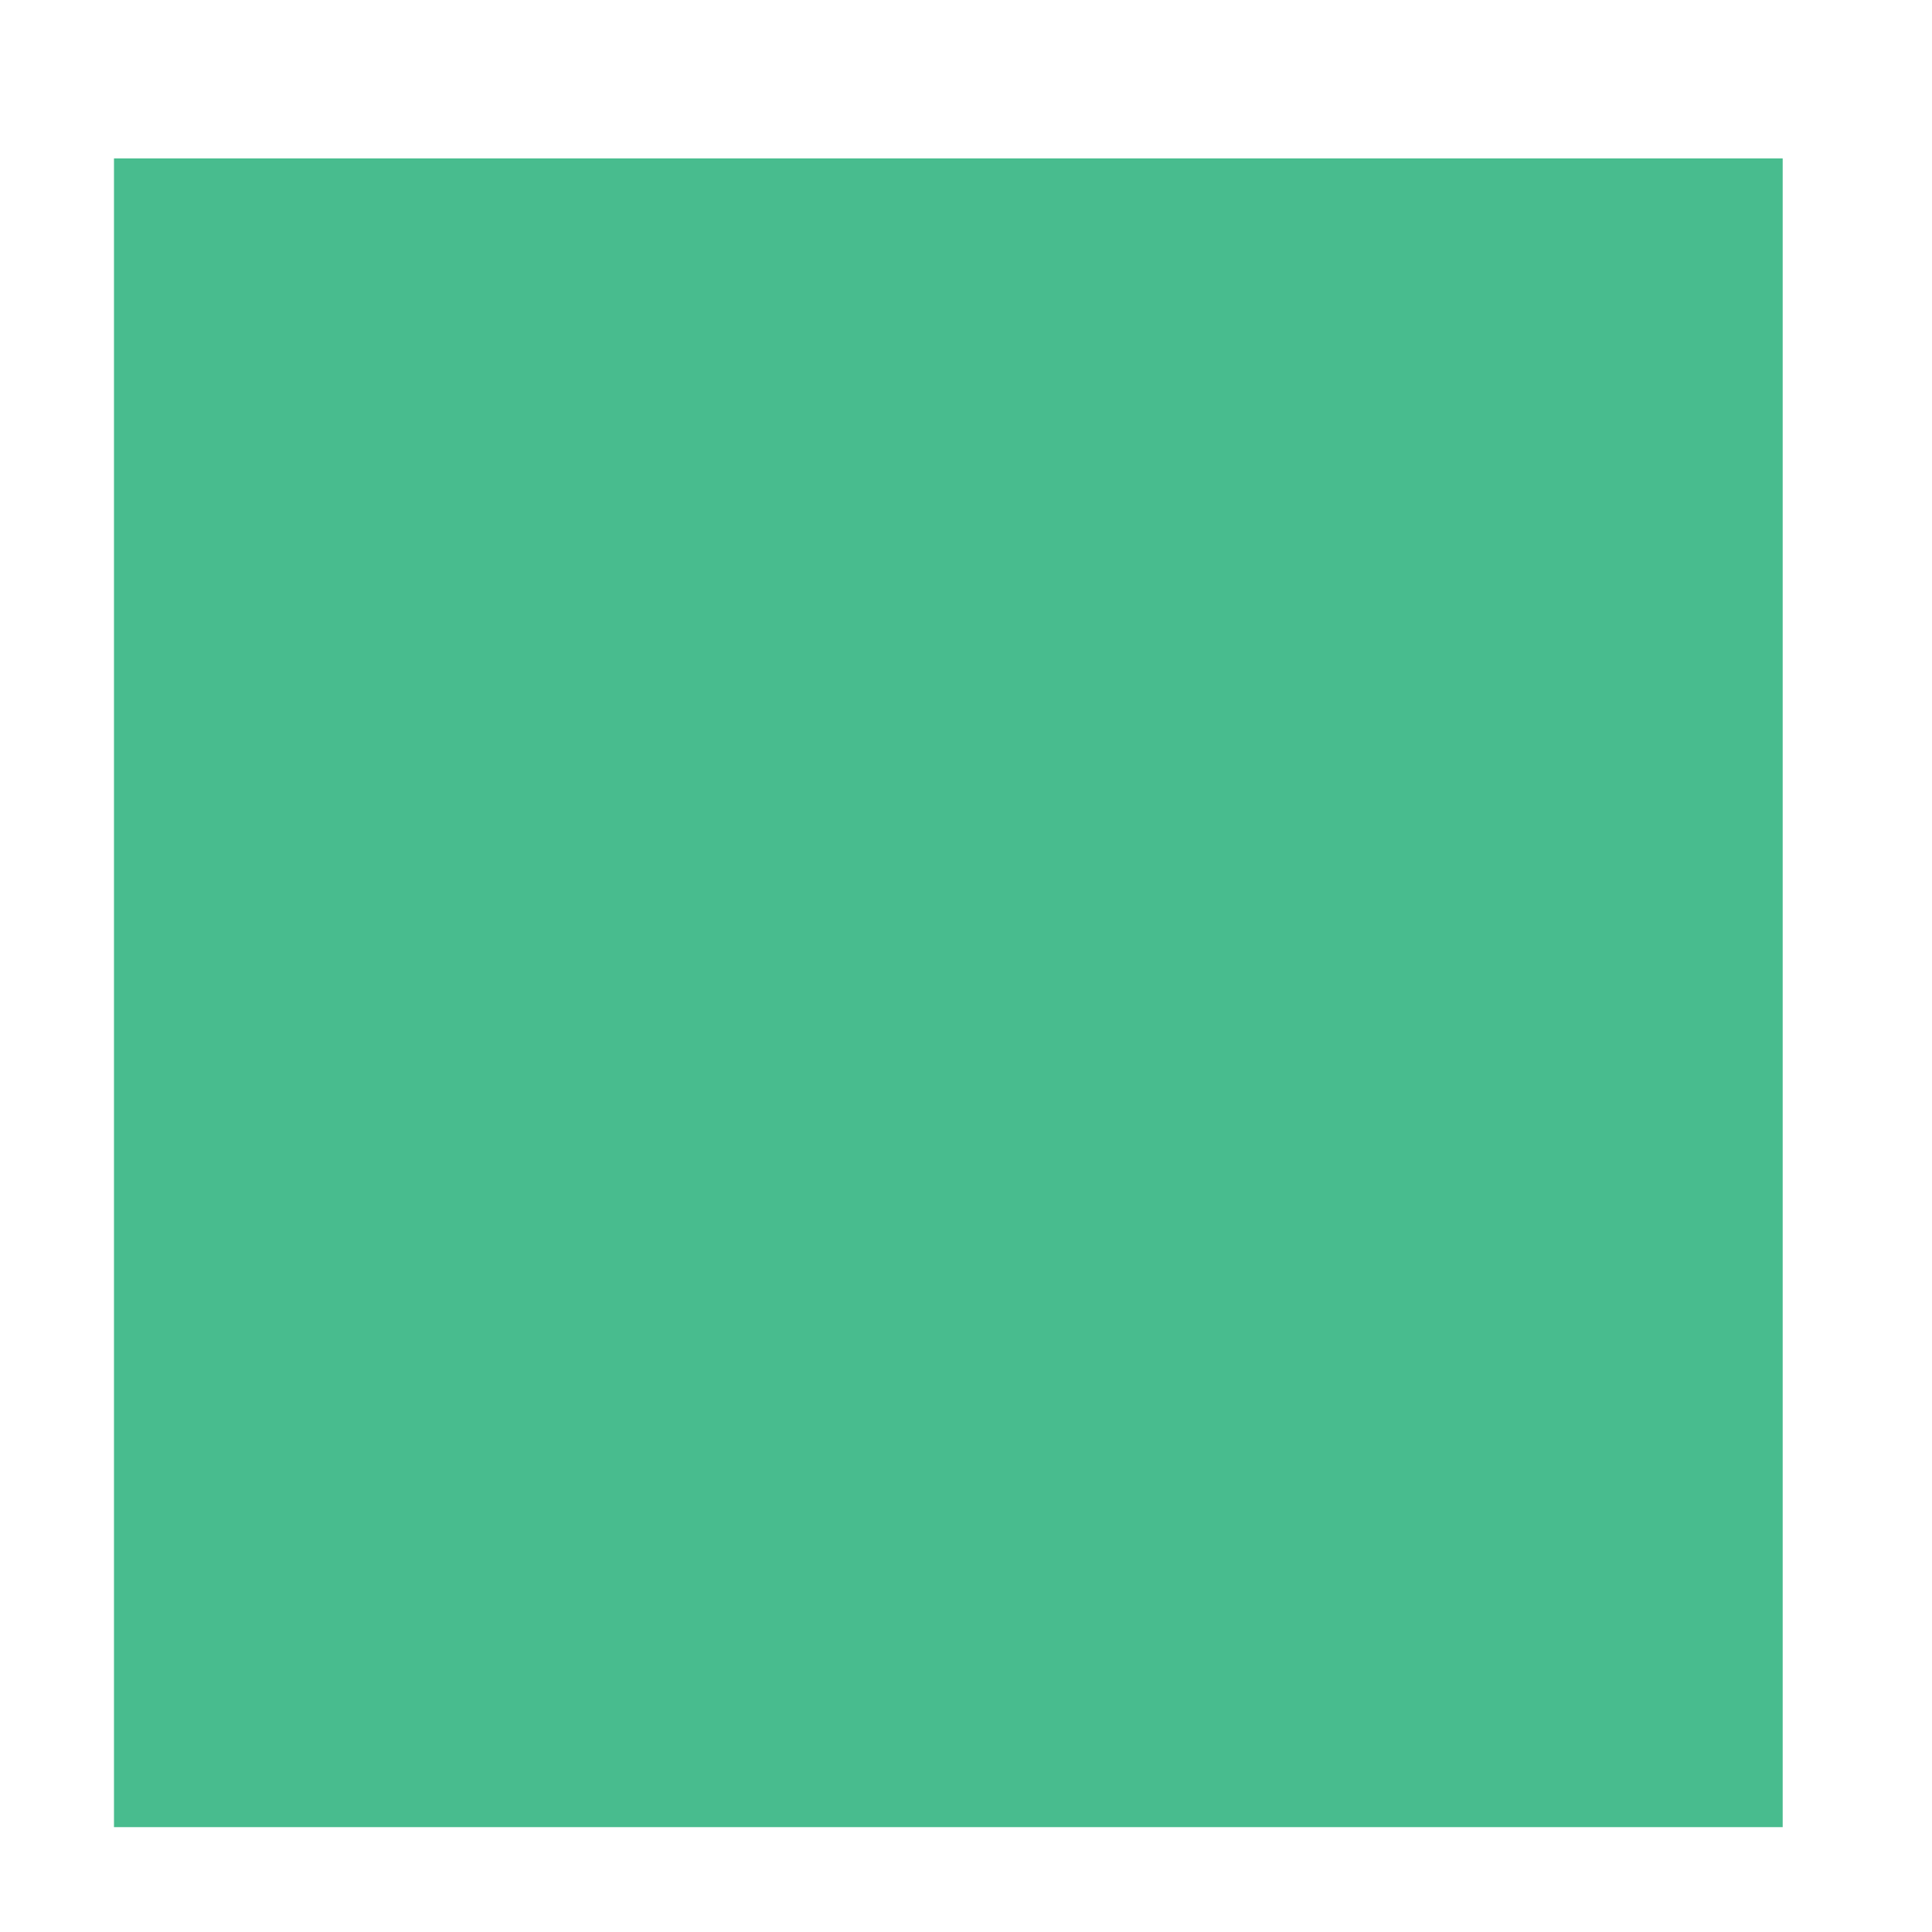
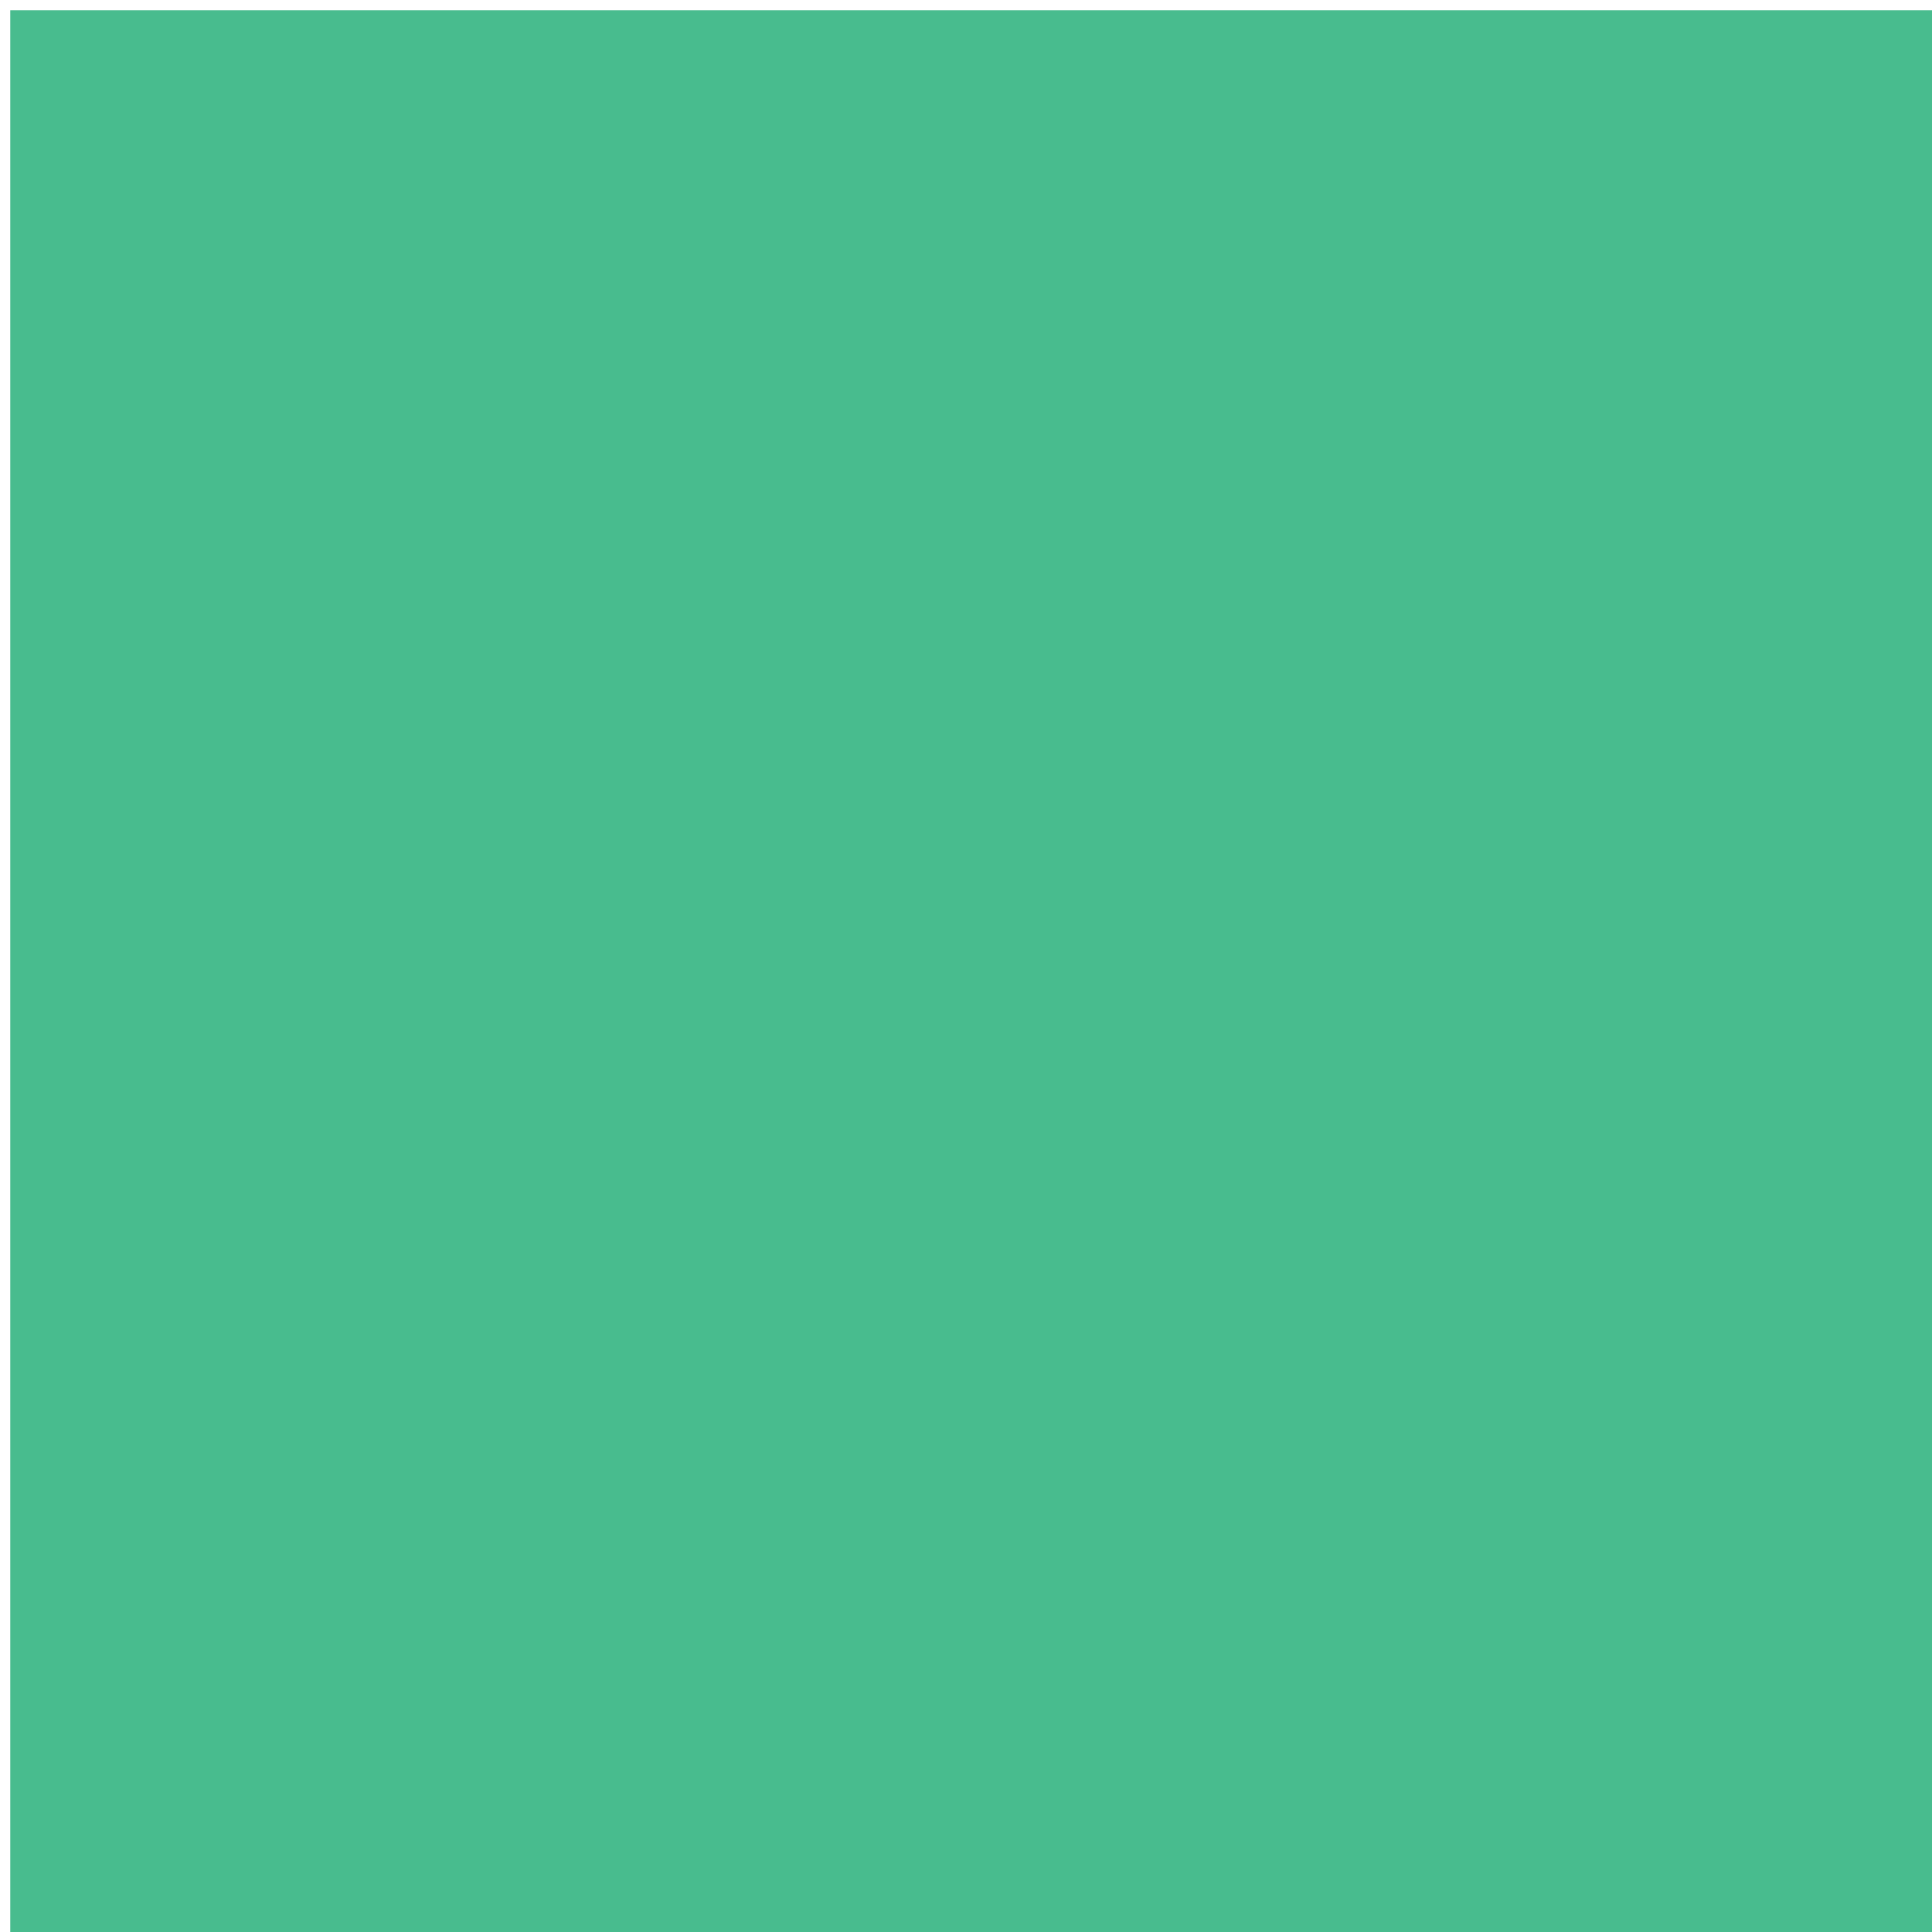
<svg xmlns="http://www.w3.org/2000/svg" width="16.95" height="16.95" viewBox="0 0 16.95 16.95">
  <g id="ILLO_4" data-name="ILLO 4">
-     <rect x="1" y="1.39" width="14.64" height="14.64" style="fill:#48bc8e" />
+     <rect x="0.09" y="0.09" width="16.86" height="16.86" style="fill:#48bc8e" />
  </g>
</svg>
